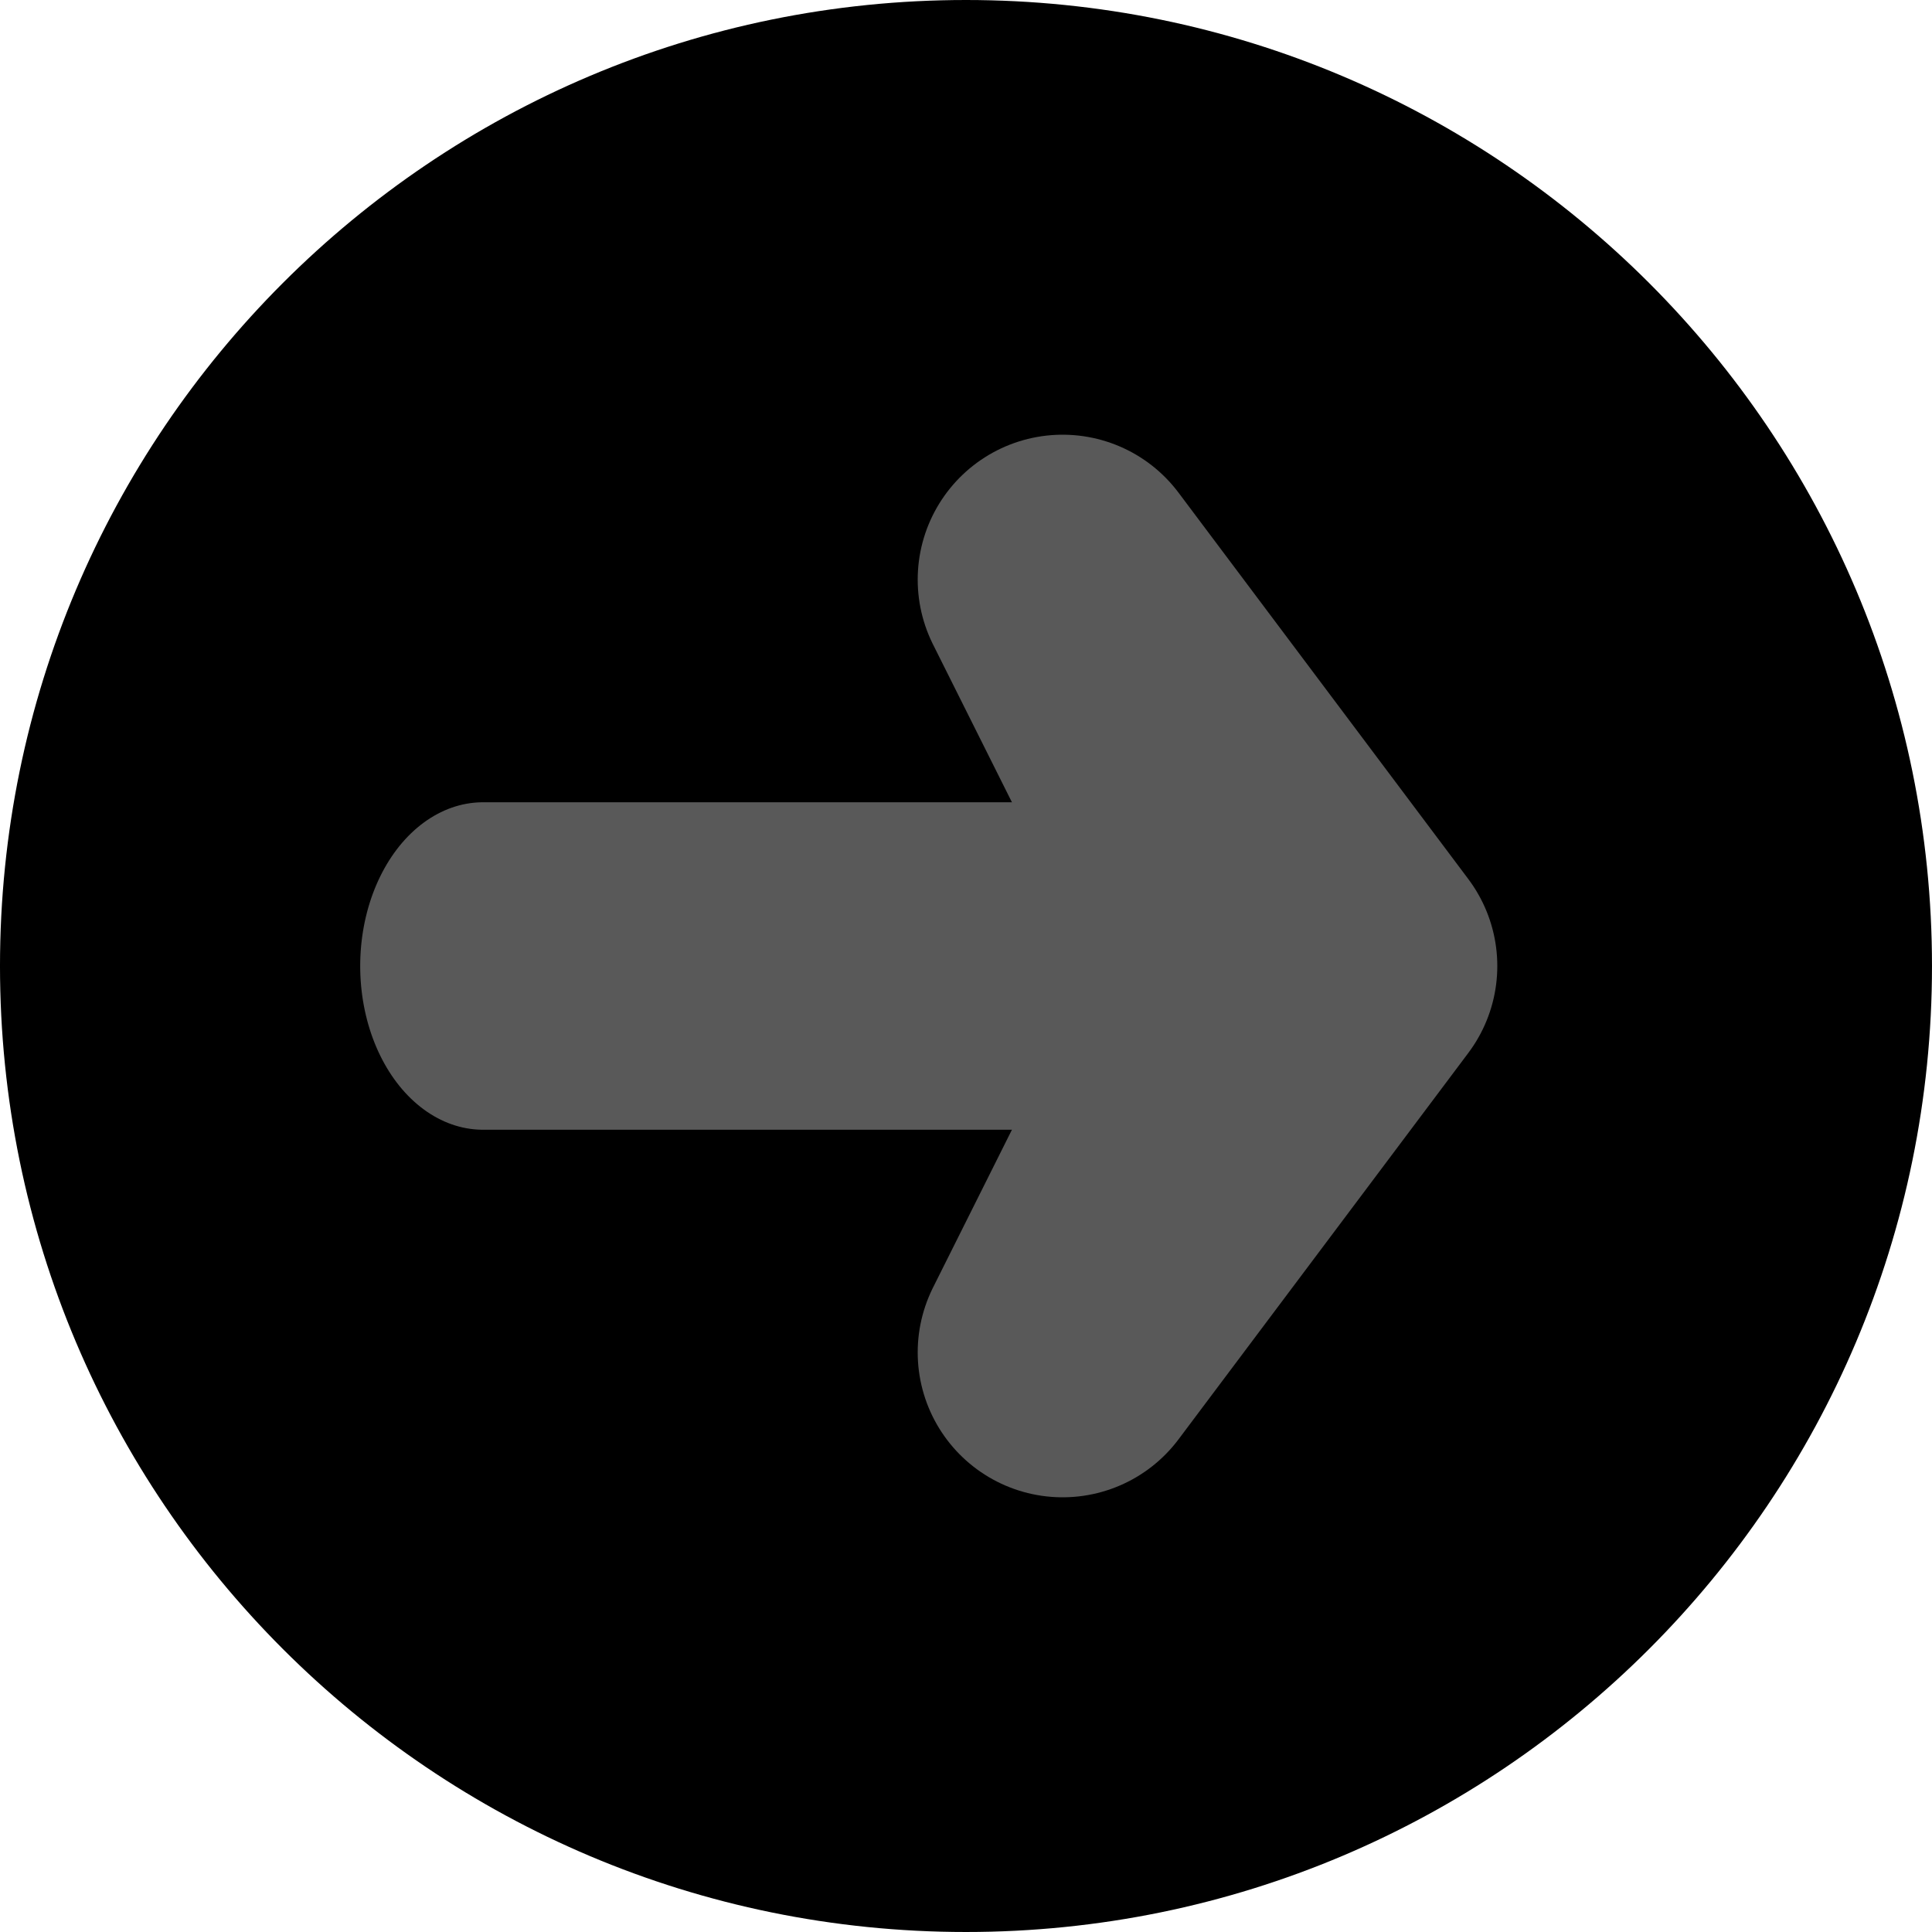
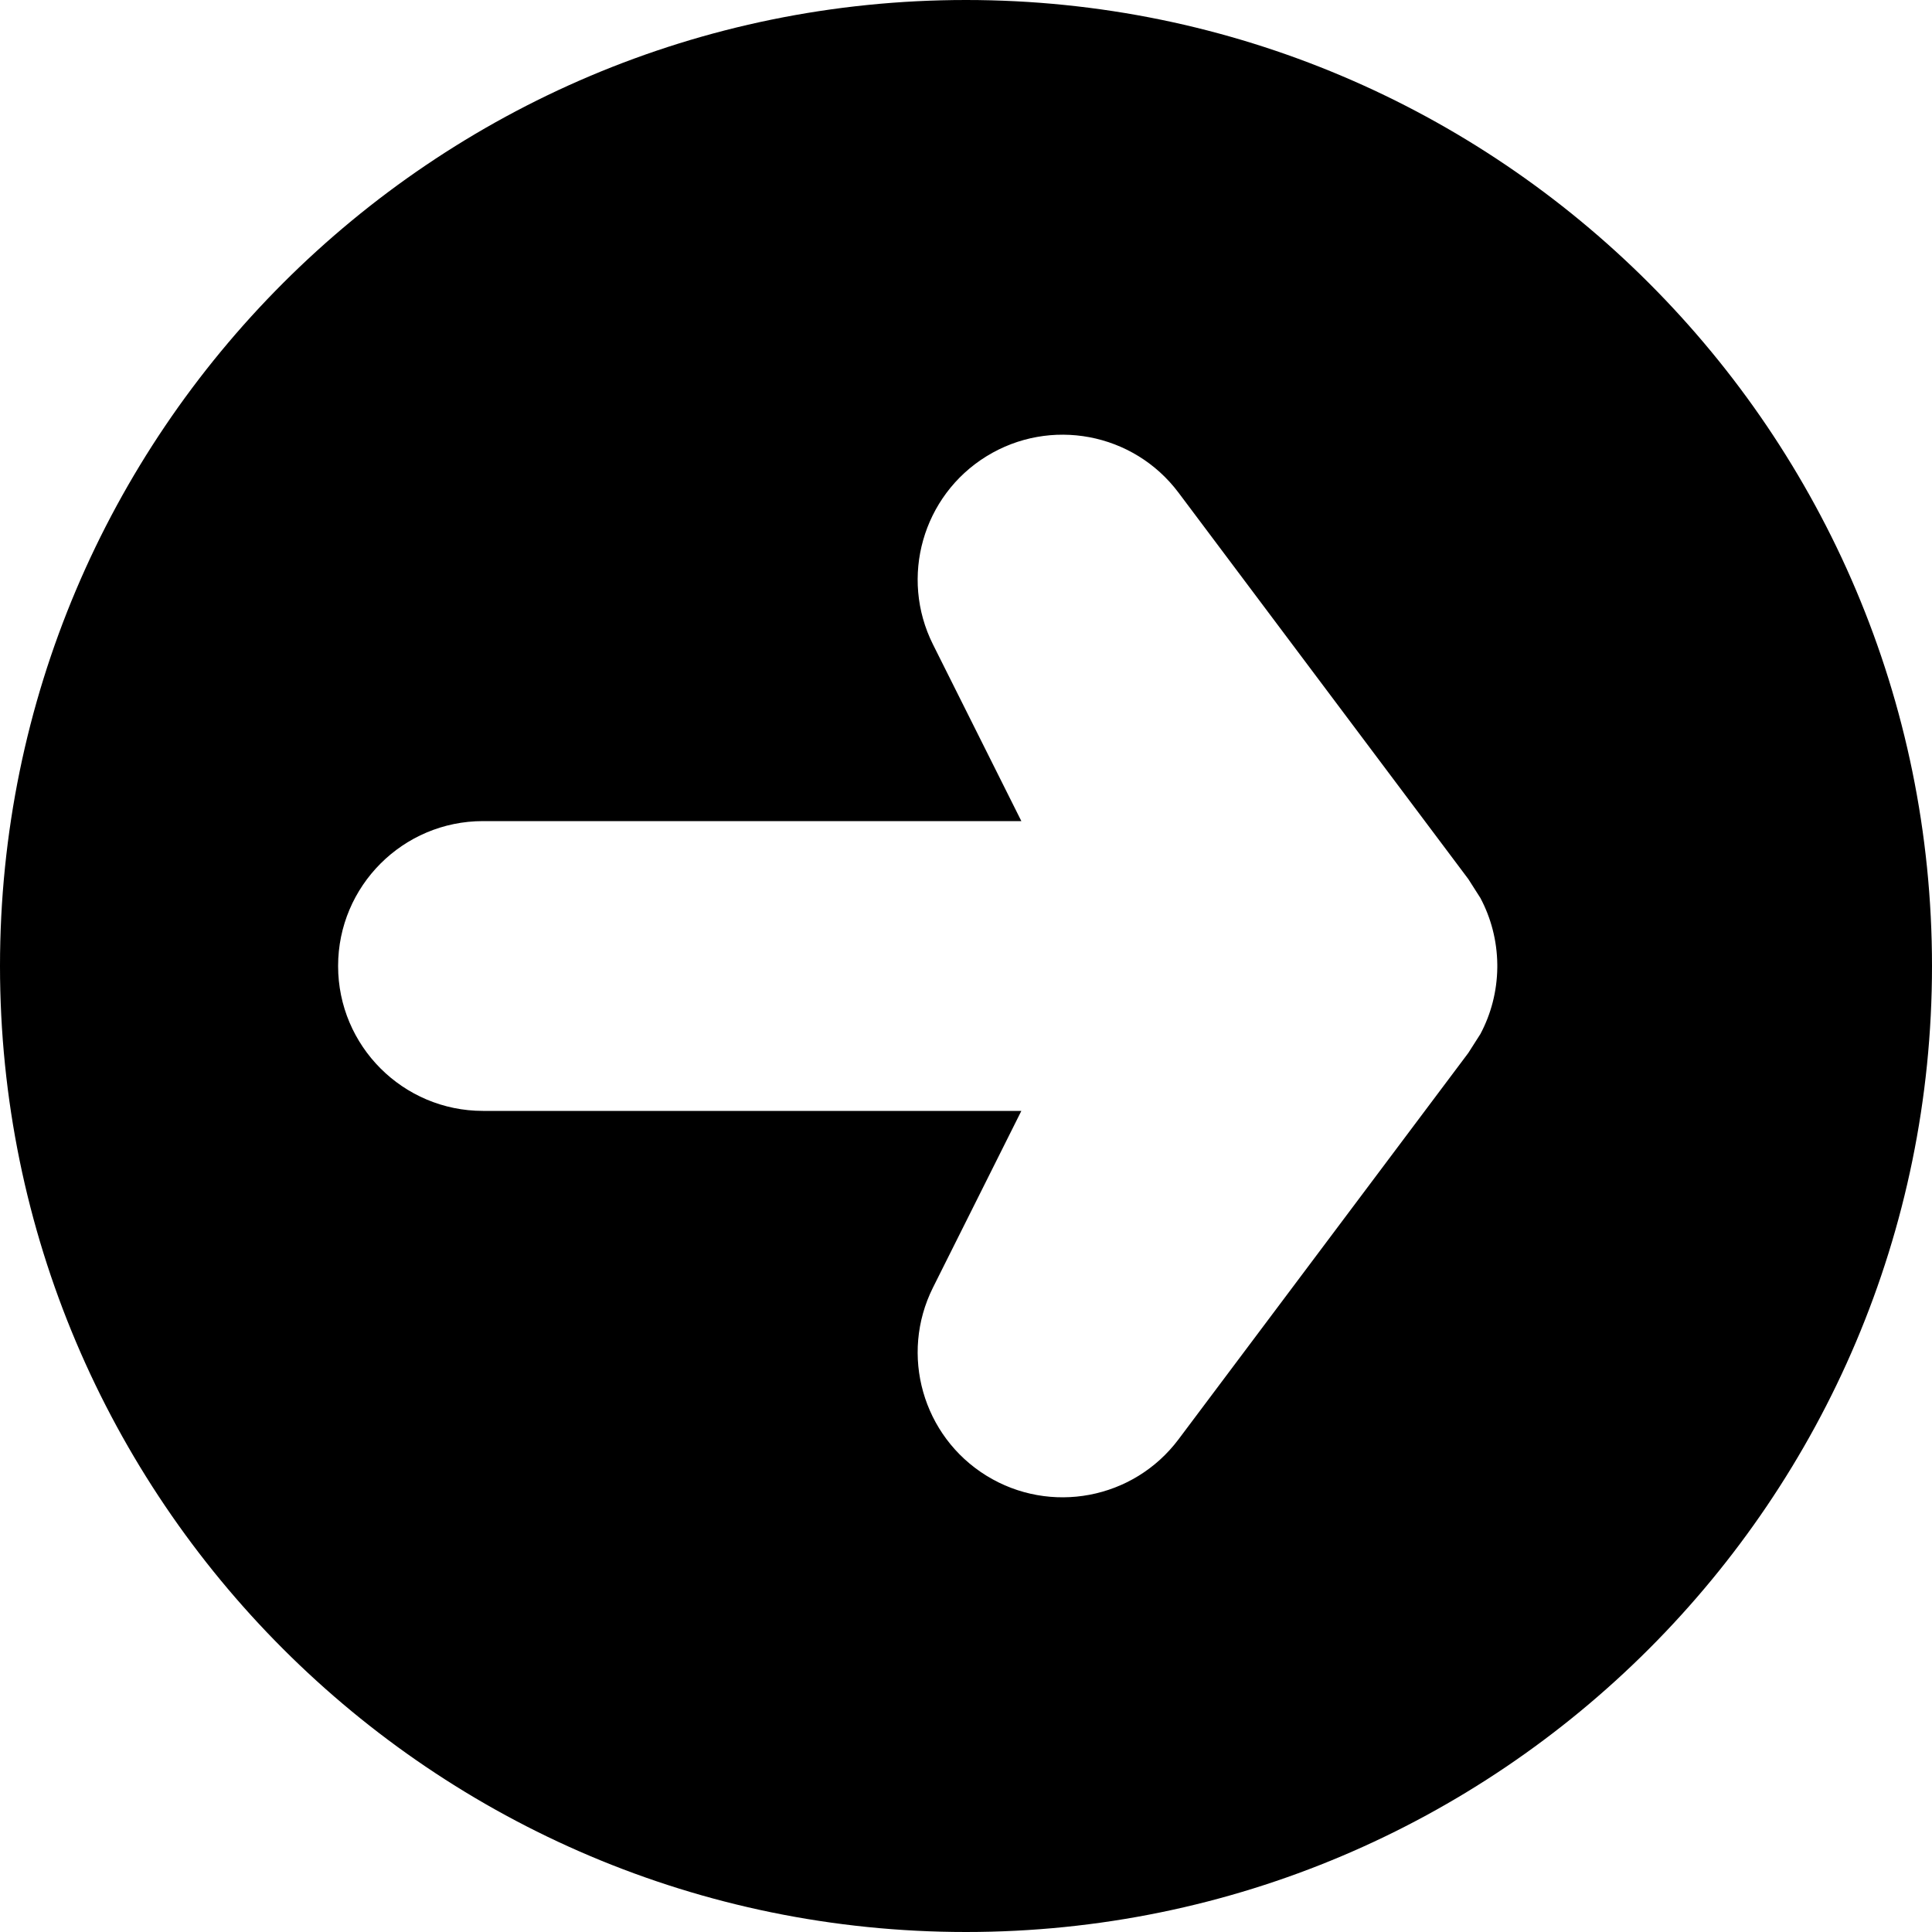
- <svg xmlns="http://www.w3.org/2000/svg" width="100%" height="100%" viewBox="0 0 20 20" version="1.1" xml:space="preserve" style="fill-rule:evenodd;clip-rule:evenodd;stroke-linecap:round;stroke-linejoin:round;stroke-miterlimit:1.5;">
+ <svg xmlns="http://www.w3.org/2000/svg" width="100%" height="100%" viewBox="0 0 20 20" version="1.1" xml:space="preserve" style="fill-rule:evenodd;clip-rule:evenodd;stroke-linejoin:round;stroke-miterlimit:2;">
  <g transform="matrix(1,0,0,1,-100,-5)">
+     <g transform="matrix(1.10876,0,0,1.26098,-91.0415,-15.3672)">
+       <g id="Save">
+             </g>
+     </g>
+     <g id="StatusGood">
+         </g>
+     <g id="StatusBad">
+         </g>
+     <g id="StatusPaused">
+         </g>
+     <g id="StatusPlaying">
+         </g>
+     <g id="StatusUnknown">
+         </g>
+     <g transform="matrix(1.10876,0,0,1.26098,-66.3229,-15.3672)">
+       <g id="Load">
+             </g>
+     </g>
+     <g id="vThis">
+         </g>
+     <g id="vBegin">
+         </g>
+     <g id="vMin">
+         </g>
+     <g transform="matrix(1.1523,0,0,1.31051,-21.9614,-46.8621)">
+       <g id="vMax">
+             </g>
+     </g>
+     <g id="vEnd">
+         </g>
    <g id="Menu">
+         </g>
+     <g id="EnterFullscreen">
+         </g>
+     <g id="LeaveFullscreen">
        </g>
    <g id="Switch2Video">
        </g>
    <g id="Switch2Audio">
        </g>
    <g id="Artist" transform="matrix(1.2,0,0,1.2,-22.6,-16)">
      <g id="Member-Right">
            </g>
      <g id="Member-Left">
            </g>
      <g id="Lead-Member">
            </g>
    </g>
    <g id="Album">
        </g>
    <g id="Song">
        </g>
    <g id="Video">
        </g>
    <g id="Remove">
        </g>
    <g id="Insert">
        </g>
    <g id="Append">
        </g>
-     <g id="Next" transform="matrix(1,0,0,1,-25,1.77636e-15)">
-       <g transform="matrix(1.05263,0,0,1.05263,71.3158,-1.31579)">
-         <circle cx="60.5" cy="15.5" r="9.5" />
-       </g>
-       <g transform="matrix(0.75,0,0,1,70.75,-1.77636e-15)">
-         <path d="M79,15L91,15" style="fill:none;stroke:rgb(89,89,89);stroke-width:3.39px;" />
-       </g>
-       <g transform="matrix(1,0,0,1,-1,-1.77636e-15)">
-         <path d="M140,15L137,11L139,15L137,19L140,15Z" style="fill:none;stroke:rgb(89,89,89);stroke-width:3px;" />
-       </g>
+     <g id="Next">
+       <path d="M110,5C115.519,5 120,9.481 120,15C120,20.519 115.519,25 110,25C104.481,25 100,20.519 100,15C100,9.481 104.481,5 110,5ZM110.573,13.5L109.658,11.671C109.311,10.977 109.551,10.132 110.211,9.724C110.872,9.316 111.734,9.479 112.2,10.1L115.2,14.1L115.325,14.296C115.434,14.501 115.497,14.735 115.5,14.984L115.5,15.016C115.497,15.265 115.434,15.499 115.325,15.704L115.2,15.9L112.2,19.9C111.734,20.521 110.872,20.684 110.211,20.276C109.551,19.868 109.311,19.023 109.658,18.329L110.573,16.5L105,16.5C104.172,16.5 103.5,15.828 103.5,15C103.5,14.172 104.172,13.5 105,13.5L110.573,13.5Z" />
    </g>
    <g id="Pause">
        </g>
    <g id="Play">
        </g>
    <g id="Insert-Template">
        </g>
    <g id="Play-Template">
        </g>
  </g>
</svg>
